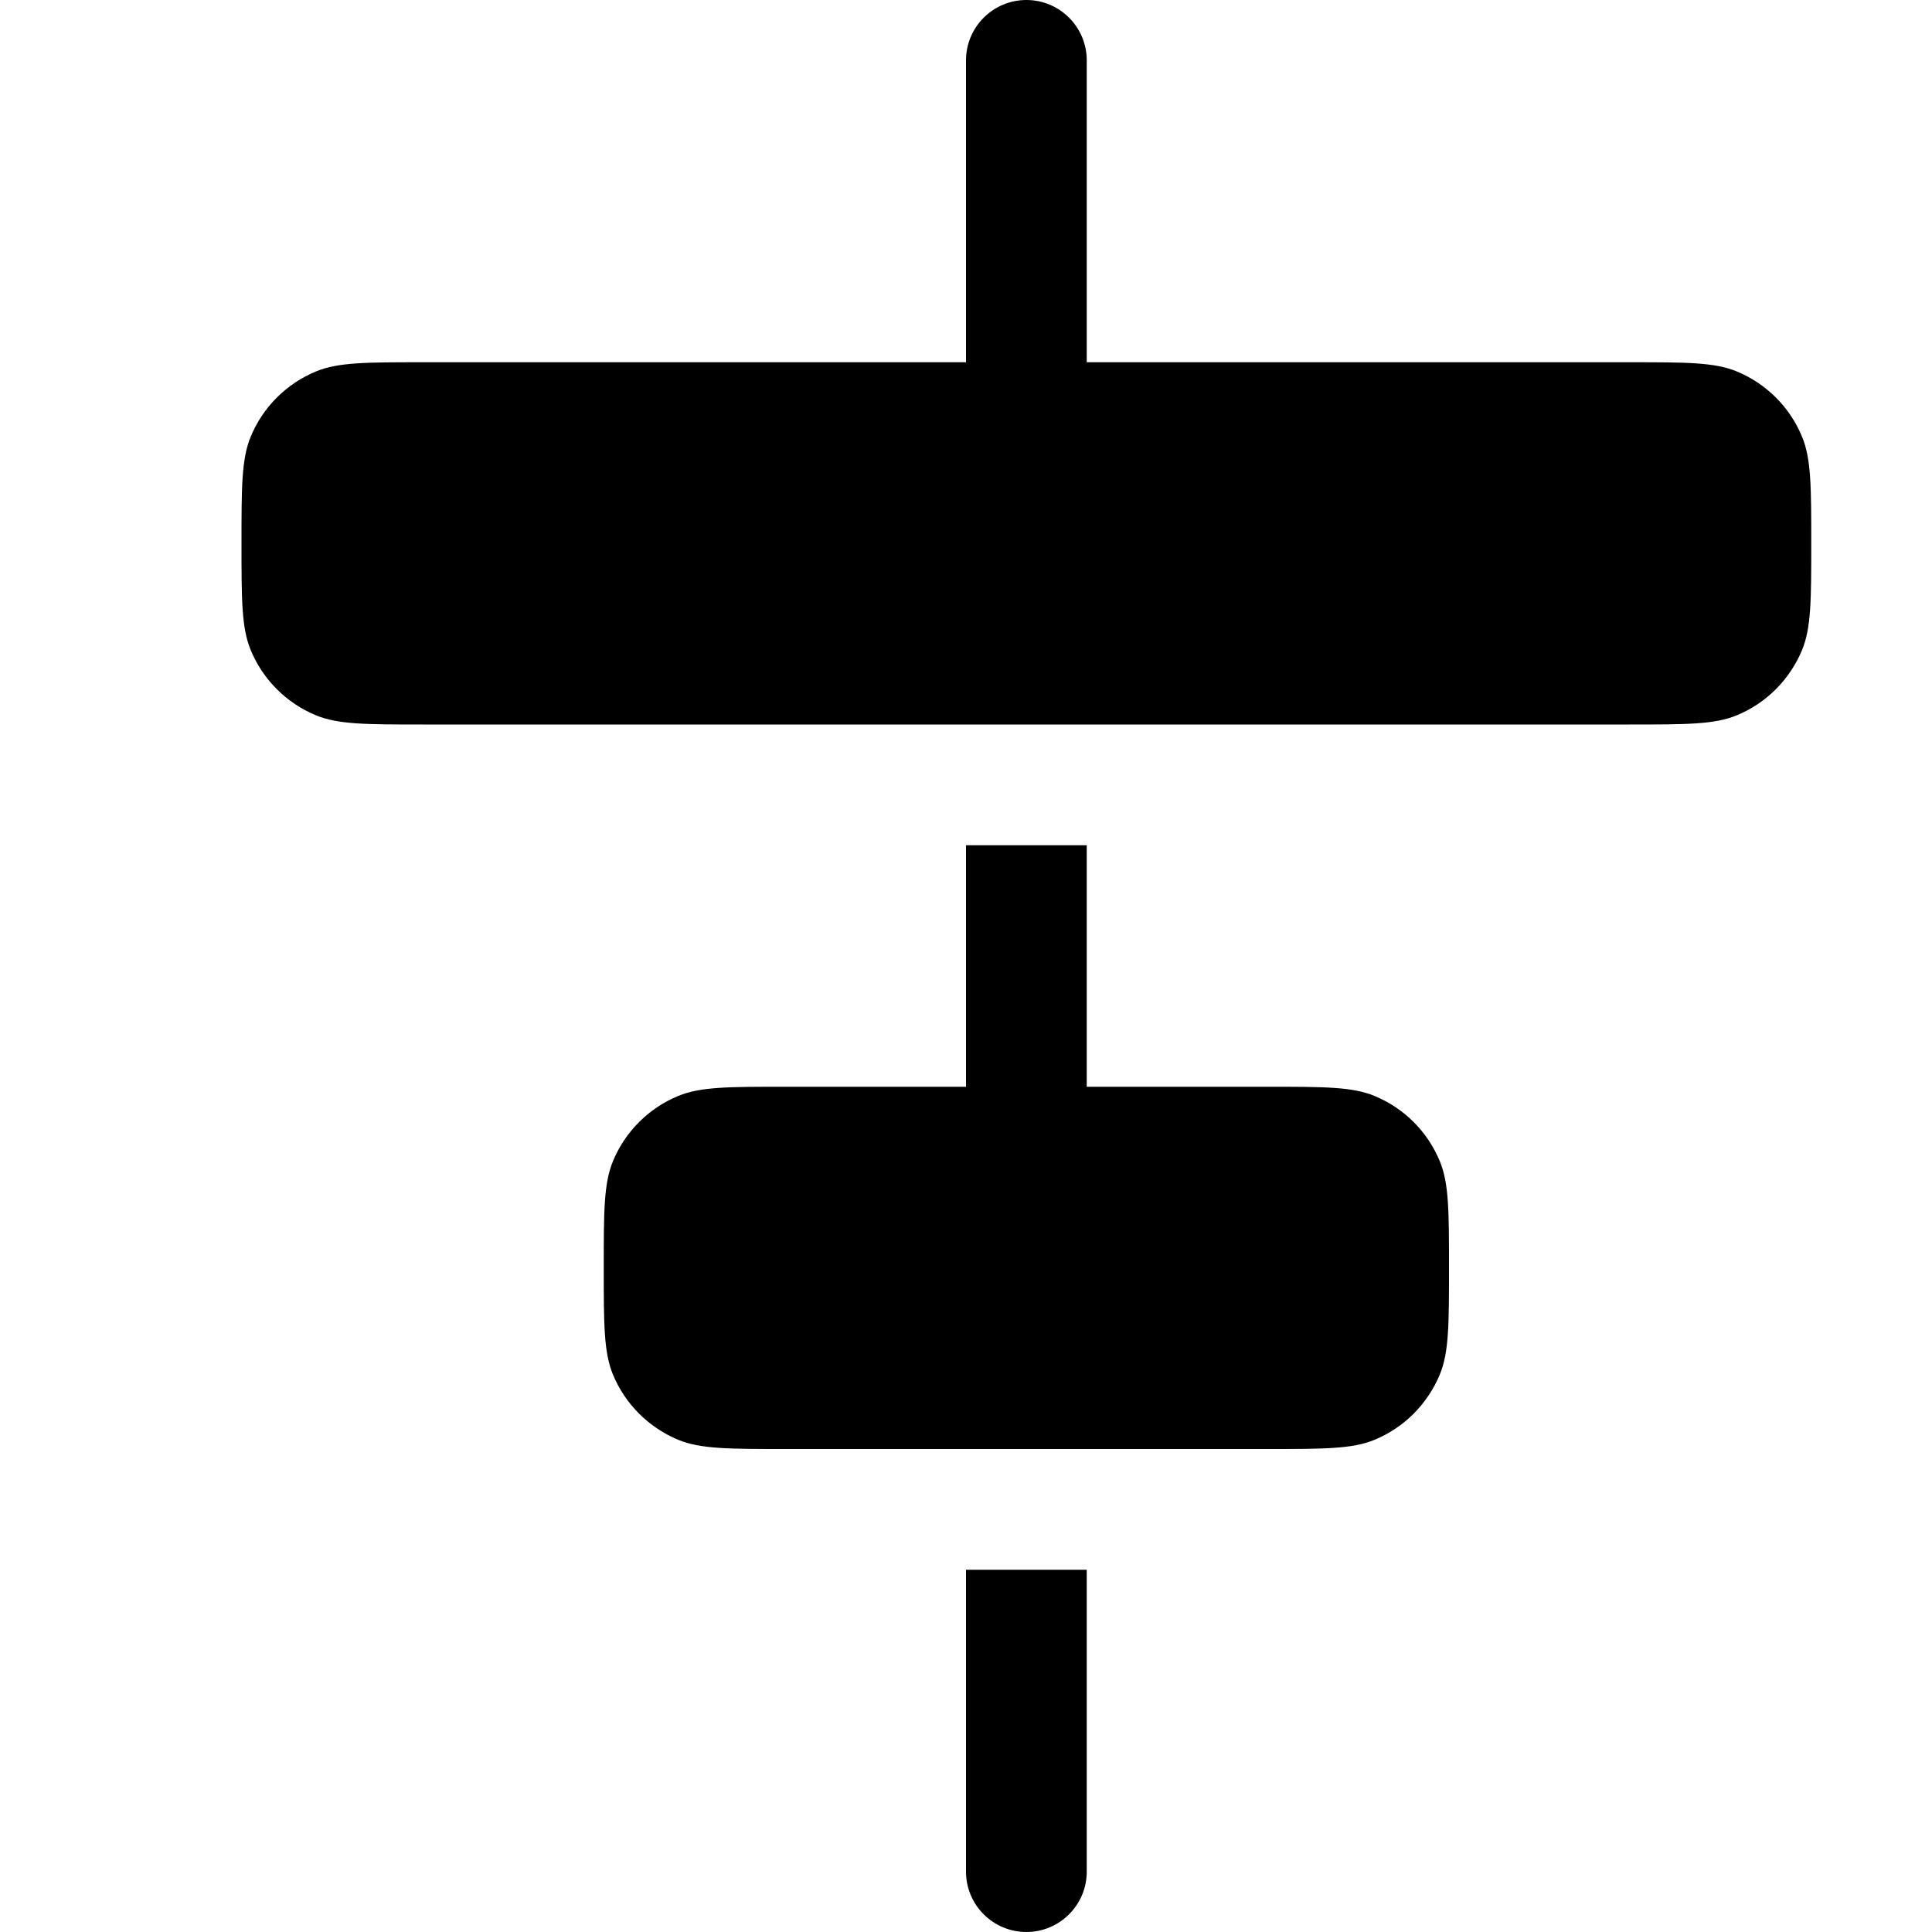
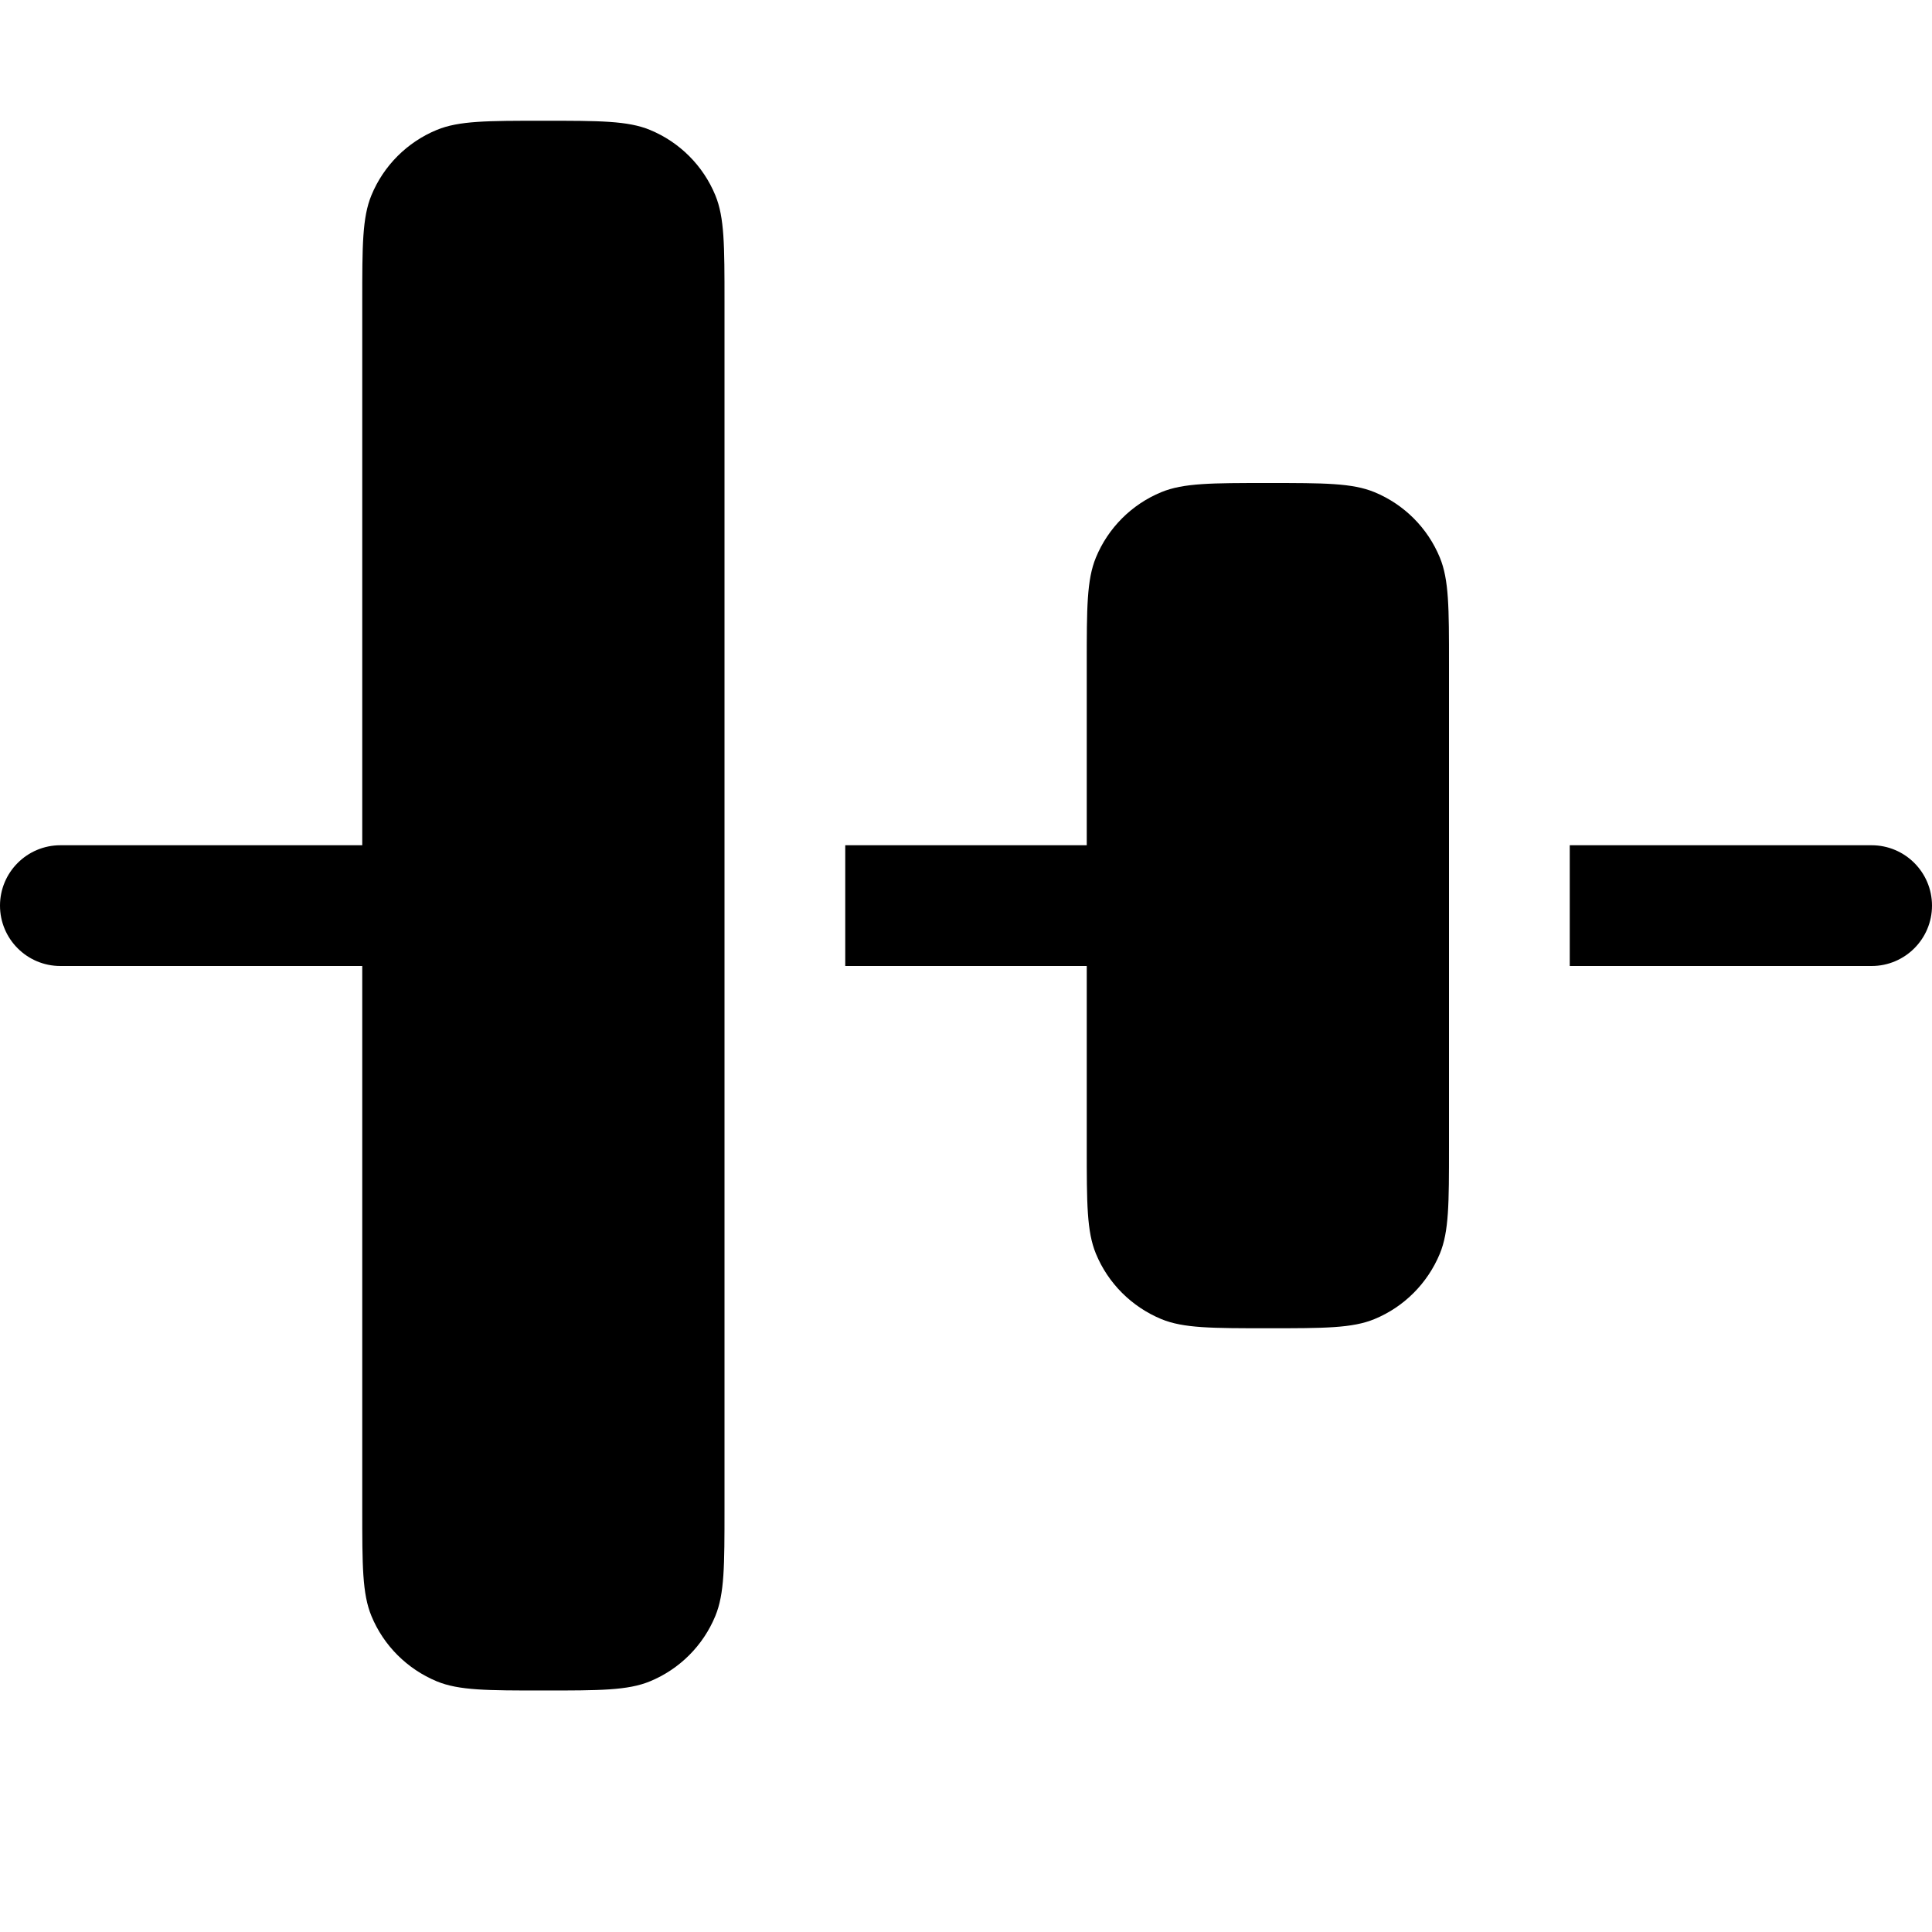
<svg xmlns="http://www.w3.org/2000/svg" viewBox="0 0 16 16">
-   <path d="m9 15.5c0 0.276-0.224 0.5-0.5 0.5s-0.5-0.224-0.5-0.5v-2.5h1v2.5z" fill="#000" />
-   <path d="m9 9h1.5c0.466 0 0.699 5e-5 0.883 0.076 0.245 0.101 0.44 0.296 0.541 0.541 0.076 0.184 0.076 0.417 0.076 0.883s-1e-4 0.699-0.076 0.883c-0.102 0.245-0.296 0.44-0.541 0.541-0.184 0.076-0.417 0.076-0.883 0.076h-4c-0.466 0-0.699-1e-4 -0.883-0.076-0.245-0.102-0.44-0.296-0.541-0.541-0.076-0.184-0.076-0.417-0.076-0.883s5e-5 -0.699 0.076-0.883c0.101-0.245 0.296-0.44 0.541-0.541 0.184-0.076 0.417-0.076 0.883-0.076h1.5v-2h1v2z" fill="#000" />
-   <path d="m8.5 0c0.276 1.21e-8 0.5 0.224 0.5 0.5v2.5h4.5c0.466 0 0.699 5e-5 0.883 0.076 0.245 0.101 0.44 0.296 0.541 0.541 0.076 0.184 0.076 0.417 0.076 0.883s-1e-4 0.699-0.076 0.883c-0.102 0.245-0.296 0.44-0.541 0.541-0.184 0.076-0.417 0.076-0.883 0.076h-10c-0.466 0-0.699-5e-5 -0.883-0.076-0.245-0.101-0.44-0.296-0.541-0.541-0.076-0.184-0.076-0.417-0.076-0.883s5e-5 -0.699 0.076-0.883c0.101-0.245 0.296-0.44 0.541-0.541 0.184-0.076 0.417-0.076 0.883-0.076h4.5v-2.5c0-0.276 0.224-0.5 0.5-0.5z" fill="#000" />
+   <path d="m4.5 1c0.466 0 0.699 5e-5 0.883 0.076 0.245 0.101 0.44 0.296 0.541 0.541 0.076 0.184 0.076 0.417 0.076 0.883v10c0 0.466-5e-5 0.699-0.076 0.883-0.101 0.245-0.296 0.44-0.541 0.541-0.184 0.076-0.417 0.076-0.883 0.076s-0.699-1e-4 -0.883-0.076c-0.245-0.102-0.44-0.296-0.541-0.541-0.076-0.184-0.076-0.417-0.076-0.883v-4.5h-2.5c-0.276 0-0.5-0.224-0.5-0.5 1.54e-8 -0.276 0.224-0.5 0.5-0.5h2.5v-4.5c0-0.466 5e-5 -0.699 0.076-0.883 0.101-0.245 0.296-0.44 0.541-0.541 0.184-0.076 0.417-0.076 0.883-0.076z" fill="#000" />
+   <path d="m10.5 4c0.466 0 0.699 5e-5 0.883 0.076 0.245 0.101 0.44 0.296 0.541 0.541 0.076 0.184 0.076 0.417 0.076 0.883v4c0 0.466-1e-4 0.699-0.076 0.883-0.102 0.245-0.296 0.44-0.541 0.541-0.184 0.076-0.417 0.076-0.883 0.076s-0.699-1e-4 -0.883-0.076c-0.245-0.102-0.44-0.296-0.541-0.541-0.076-0.184-0.076-0.417-0.076-0.883v-1.5h-2v-1h2v-1.5c0-0.466 5e-5 -0.699 0.076-0.883 0.101-0.245 0.296-0.44 0.541-0.541 0.184-0.076 0.417-0.076 0.883-0.076z" fill="#000" />
+   <path d="m15.5 7c0.276 0 0.5 0.224 0.5 0.5s-0.224 0.5-0.5 0.5h-2.5v-1h2.5z" fill="#000" />
</svg>
